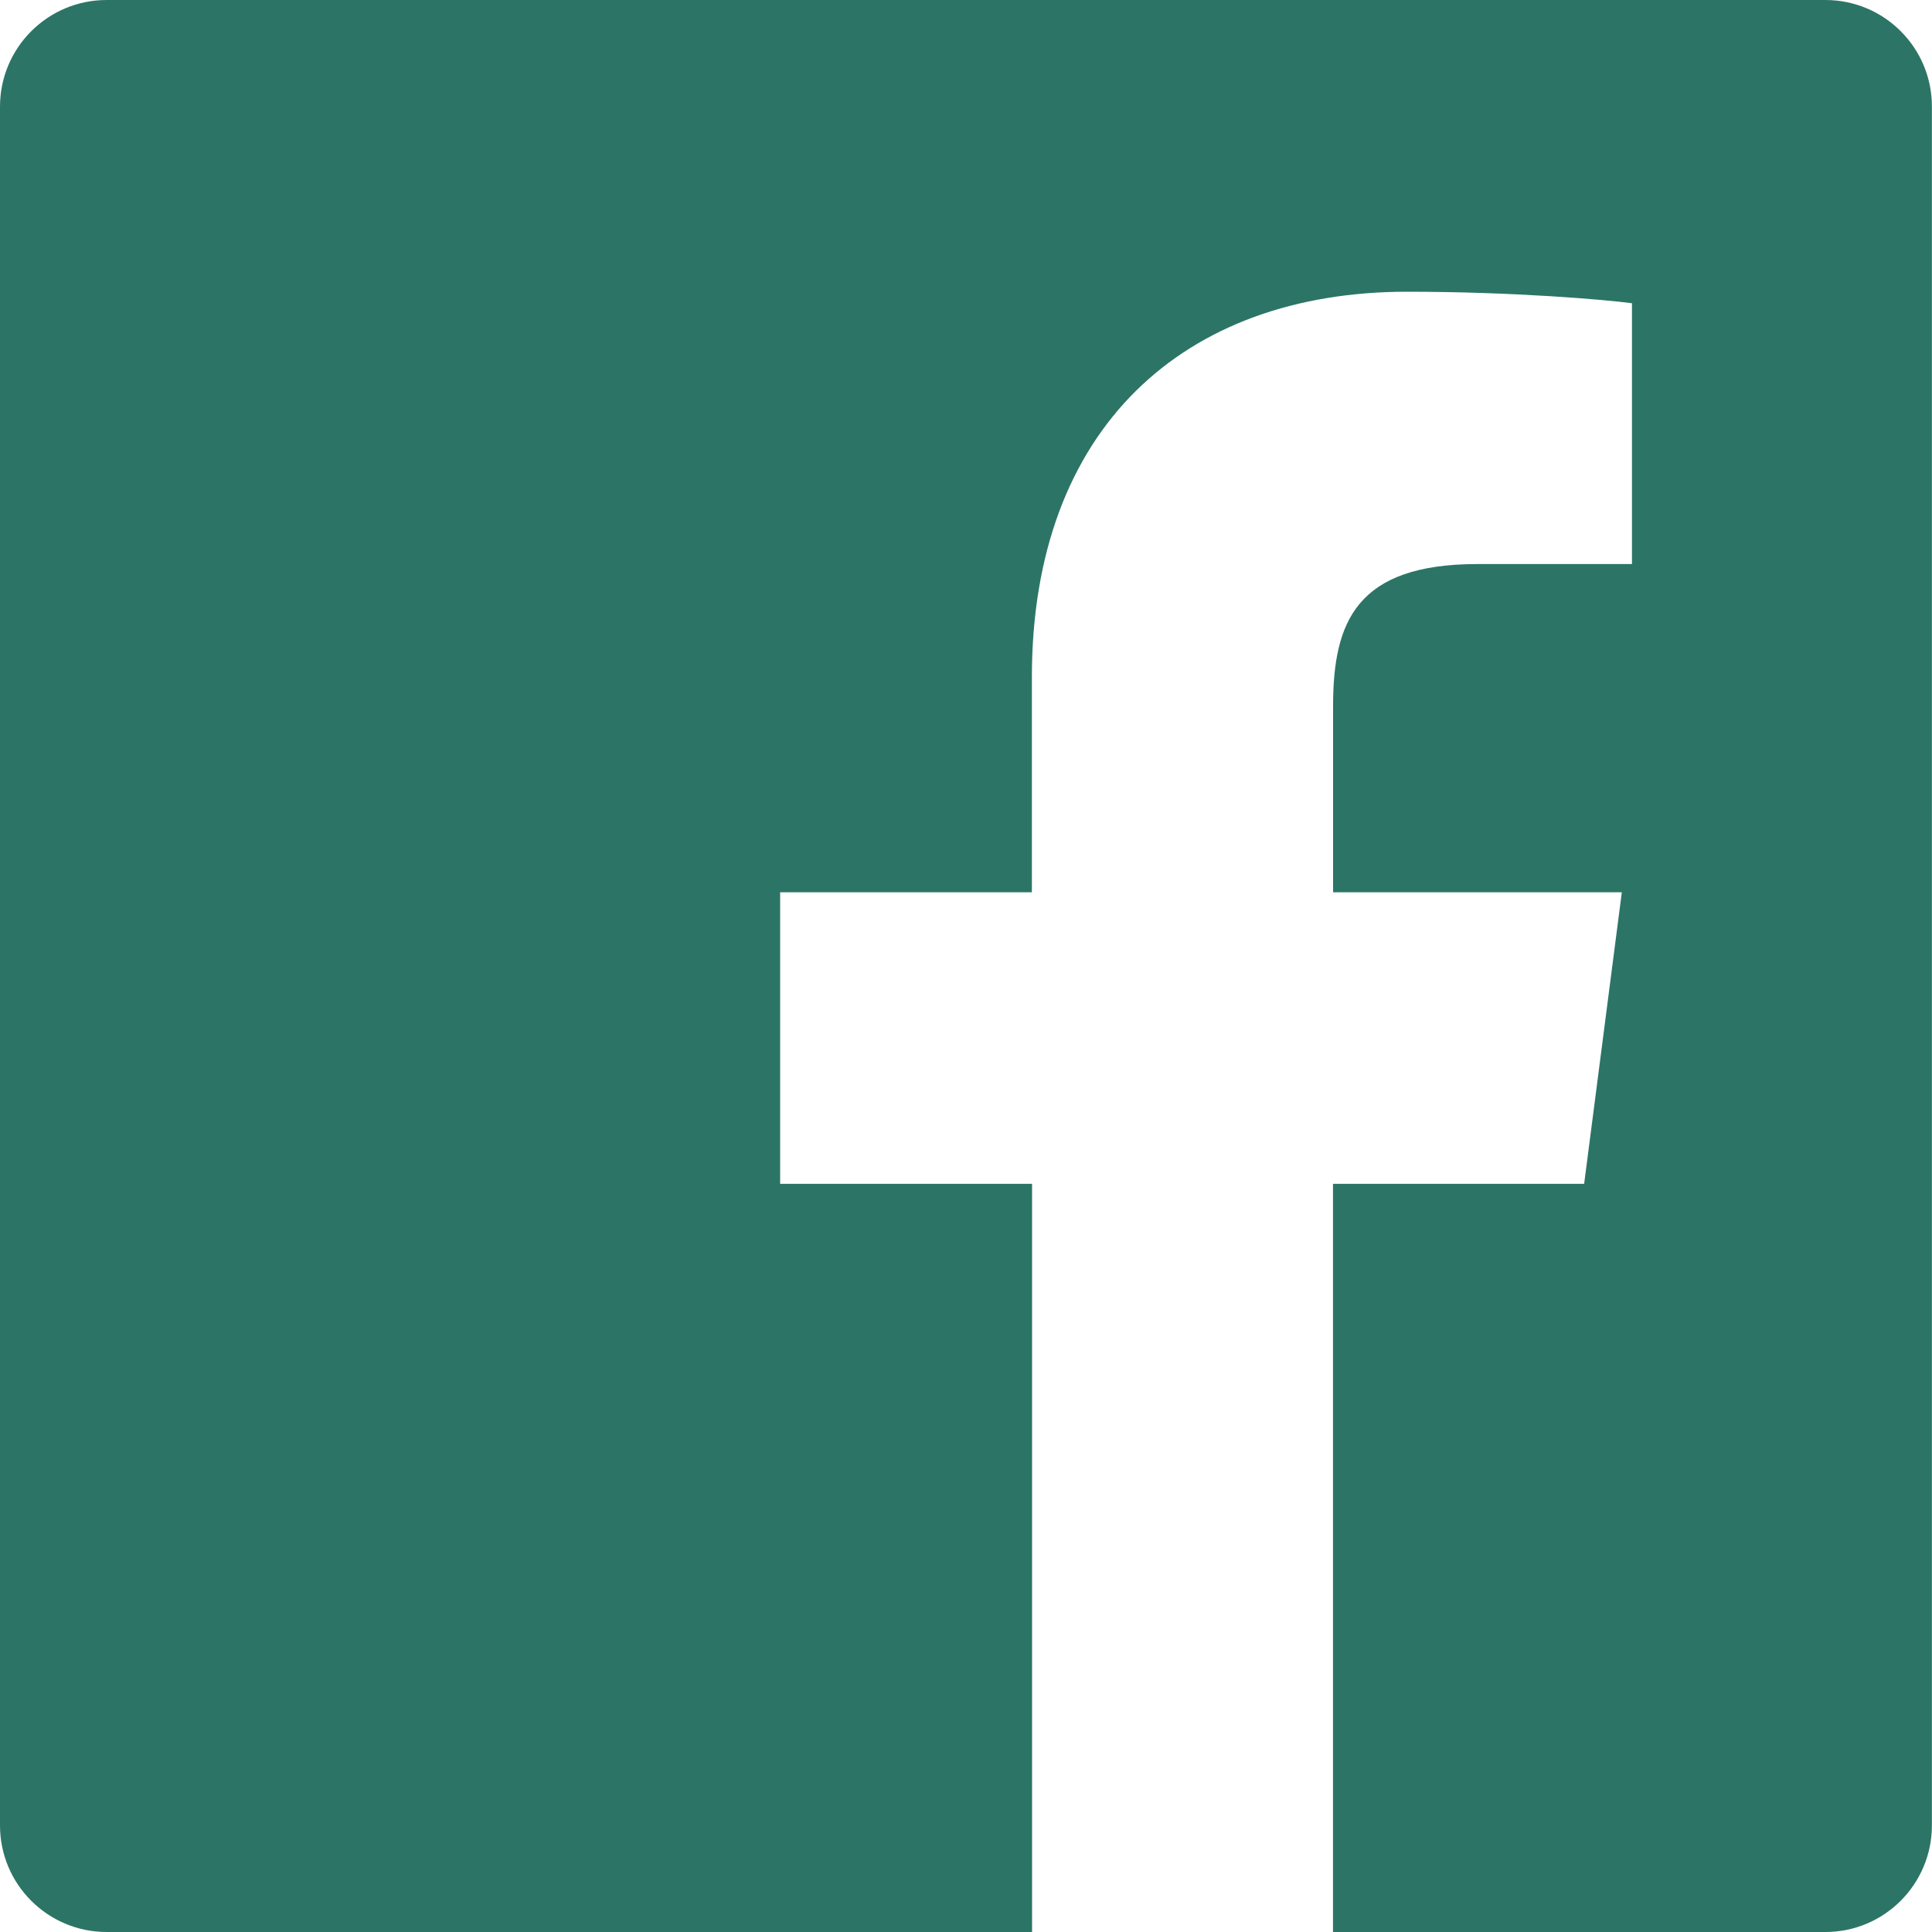
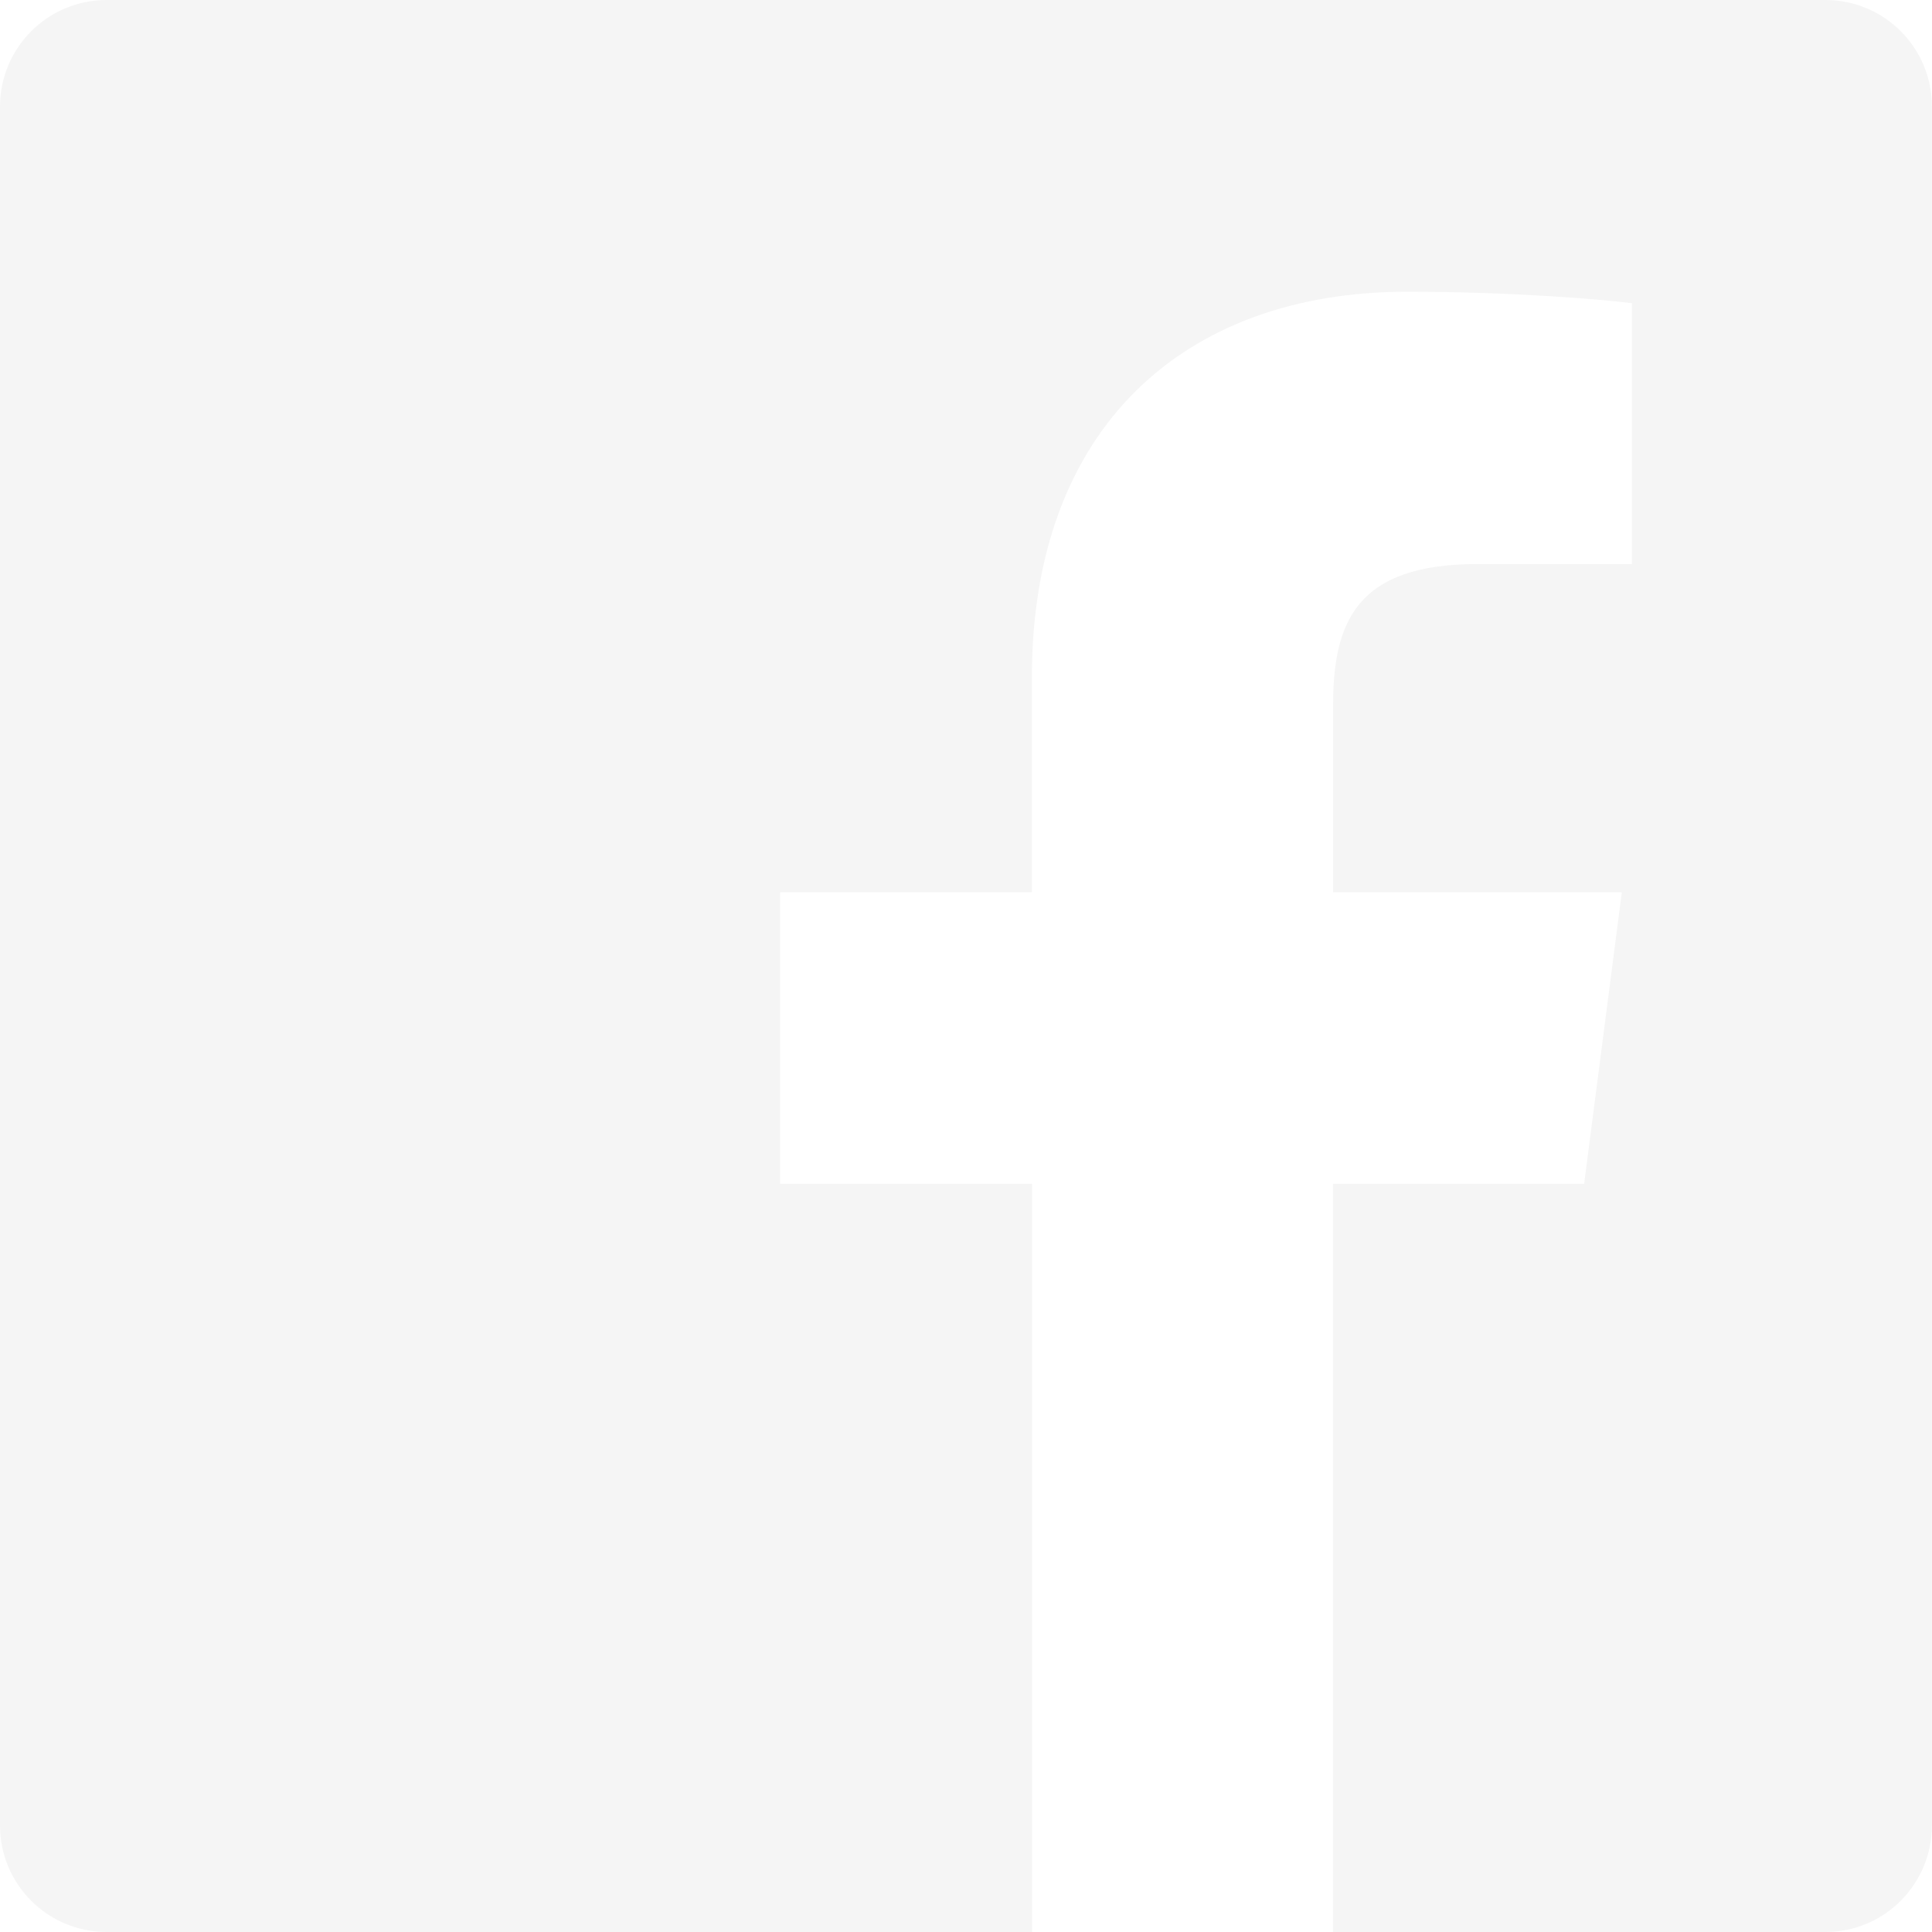
<svg xmlns="http://www.w3.org/2000/svg" width="20" height="20">
-   <path d="M18.896 0H1.104C.494 0 0 .494 0 1.104v17.793C0 19.506.494 20 1.104 20h9.58v-7.745H8.076V9.237h2.606V7.01c0-2.583 1.578-3.99 3.883-3.99 1.104 0 2.052.082 2.329.119v2.7h-1.598c-1.254 0-1.496.597-1.496 1.47v1.928h2.989l-.39 3.018h-2.6V20h5.098c.608 0 1.102-.494 1.102-1.104V1.104C20 .494 19.506 0 18.896 0z" fill="#2C7566" fill-rule="nonzero" />
+   <path d="M18.896 0H1.104C.494 0 0 .494 0 1.104v17.793C0 19.506.494 20 1.104 20h9.58v-7.745H8.076V9.237h2.606V7.01c0-2.583 1.578-3.99 3.883-3.99 1.104 0 2.052.082 2.329.119v2.7h-1.598c-1.254 0-1.496.597-1.496 1.47v1.928h2.989l-.39 3.018h-2.6V20h5.098c.608 0 1.102-.494 1.102-1.104V1.104C20 .494 19.506 0 18.896 0z" fill="#F5F5F5" fill-rule="nonzero" />
</svg>
